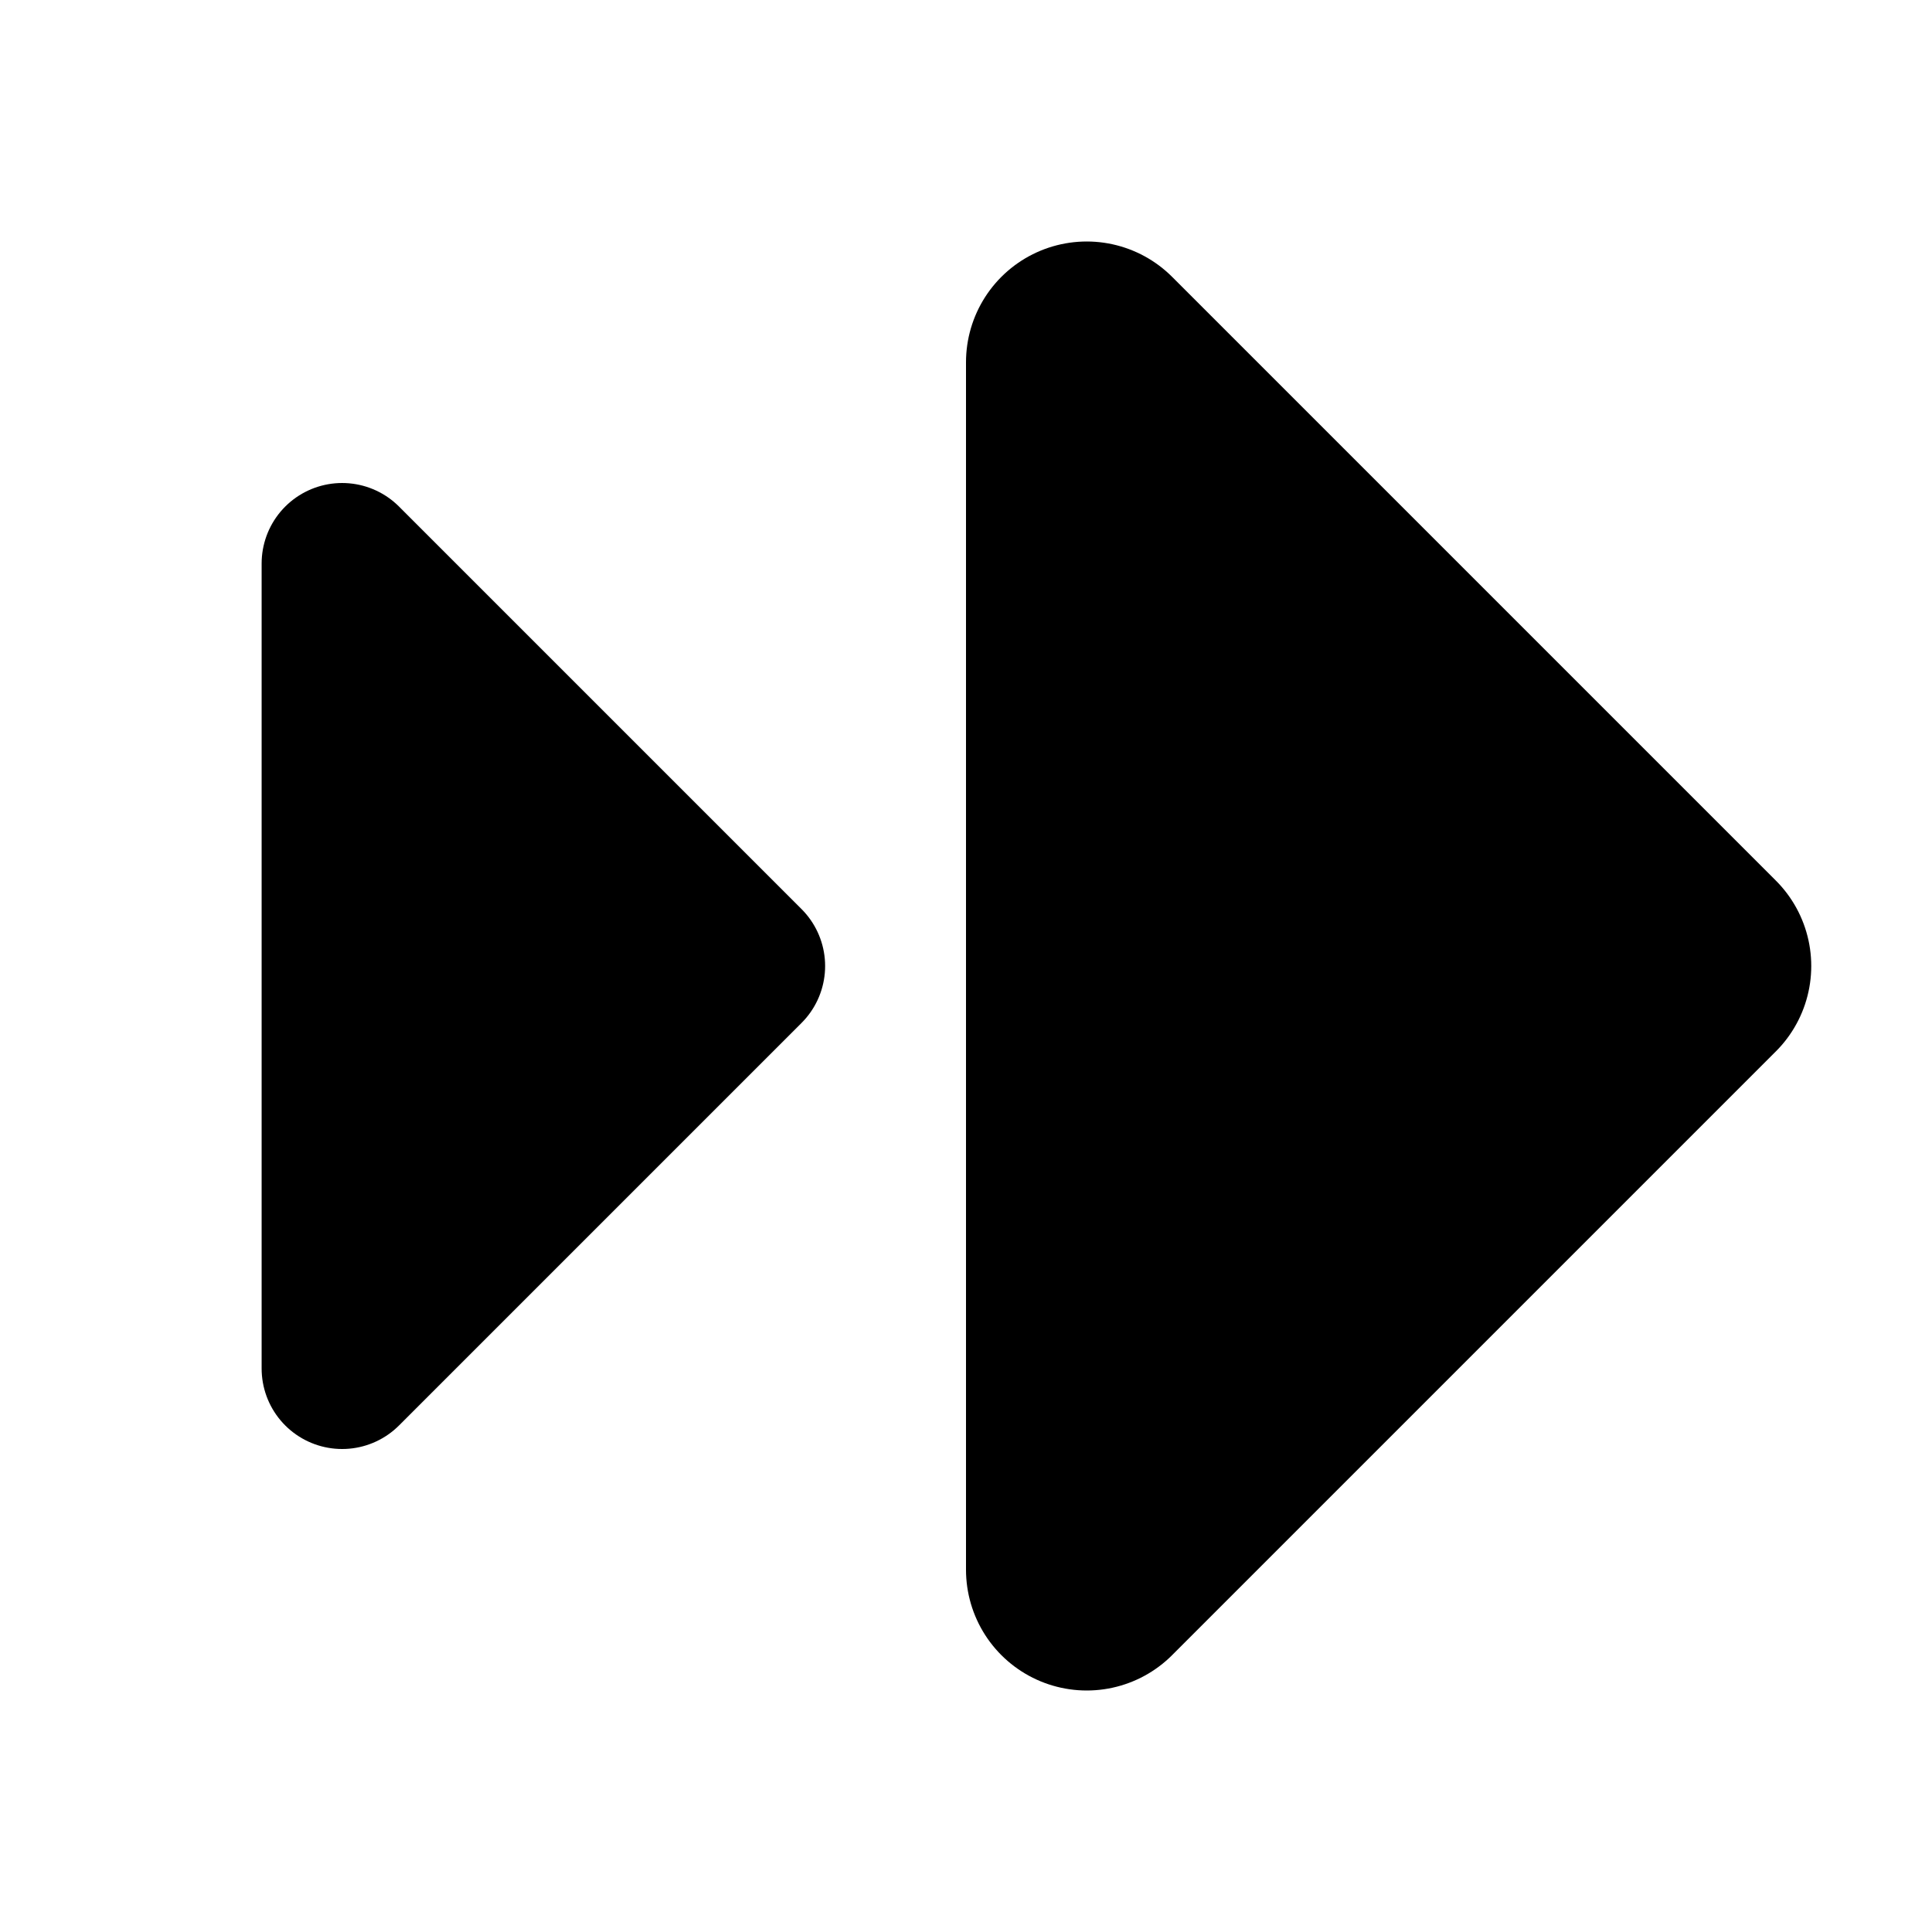
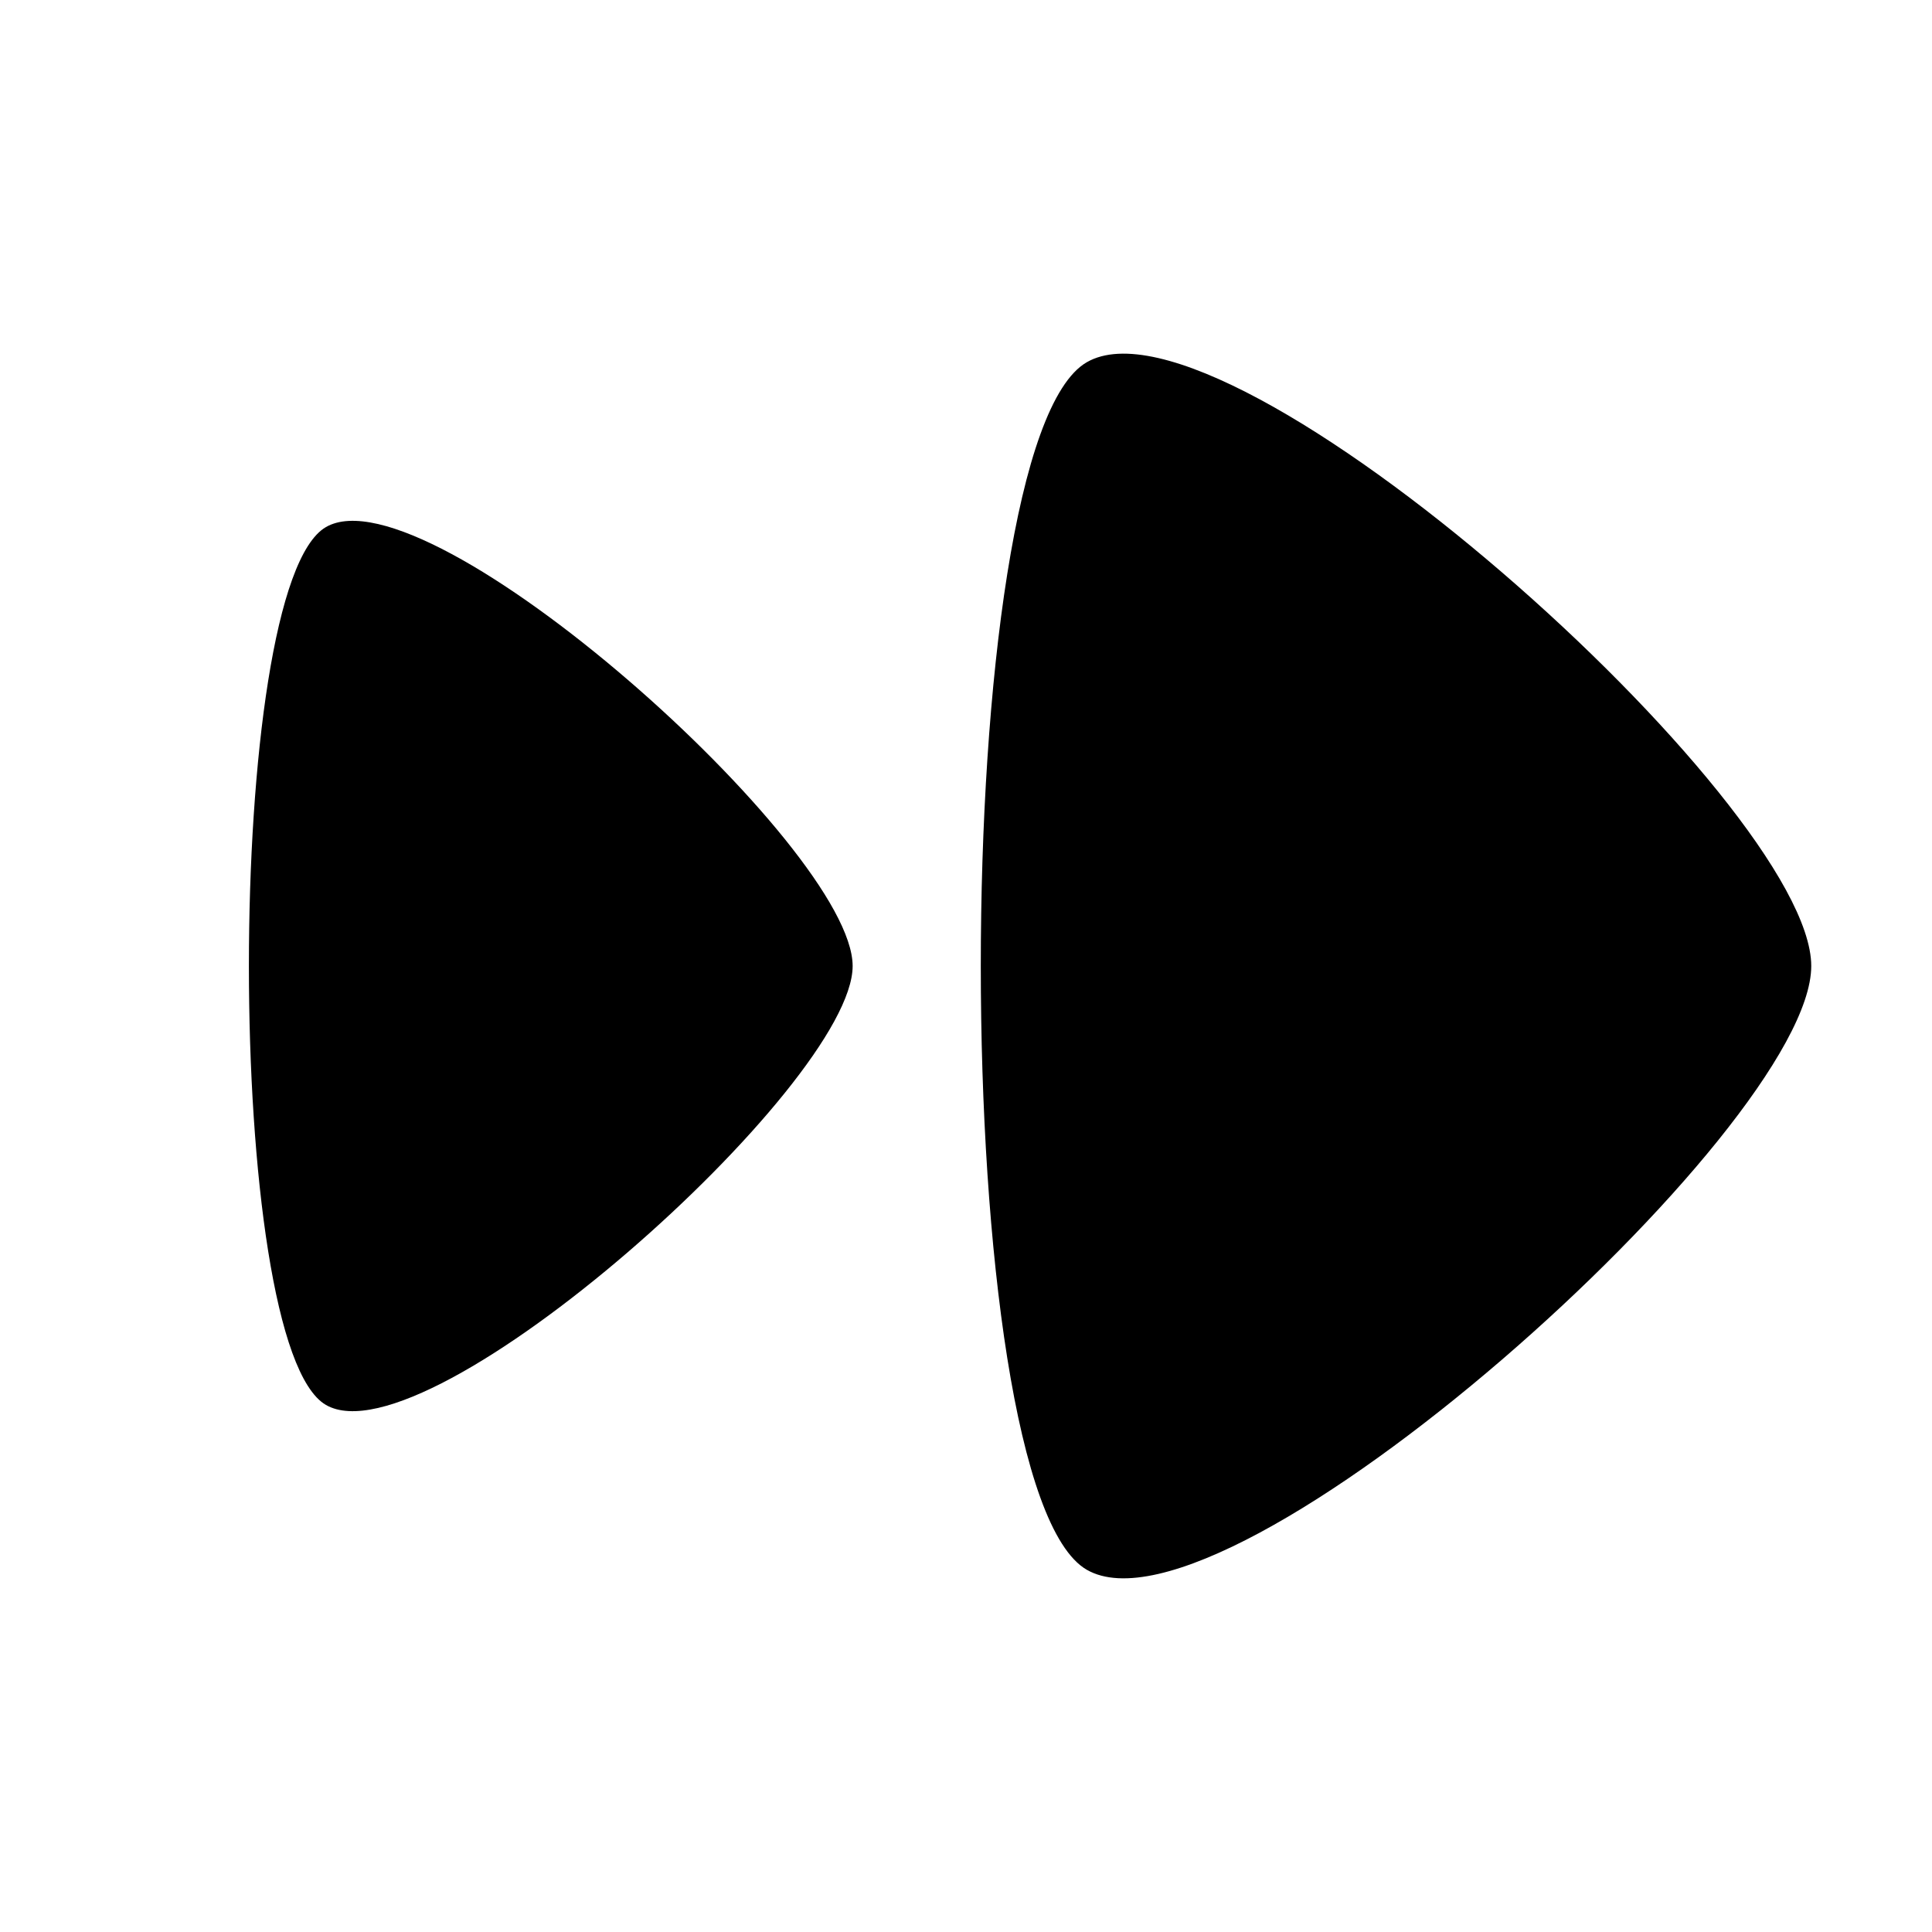
<svg xmlns="http://www.w3.org/2000/svg" width="128" height="128" id="svg2" version="1.1">
  <defs id="defs4">
    <pattern patternUnits="userSpaceOnUse" width="72" height="112" patternTransform="translate(64,916.3622)" id="pattern3607">
      <path style="fill:#000000;fill-opacity:1;stroke:#000000;stroke-width:16;stroke-linecap:round;stroke-linejoin:round;stroke-miterlimit:4;stroke-opacity:1;stroke-dasharray:none" d="M 8,56 48,8 64,8 24,56 l 40,48 -16,0 L 8,56 z" id="path3602" />
    </pattern>
  </defs>
  <g id="layer1" transform="translate(0,-924.3622)">
-     <path style="fill:#000000;fill-opacity:1;fill-rule:nonzero;stroke:#000000;stroke-width:16;stroke-linecap:round;stroke-linejoin:round;stroke-miterlimit:4;stroke-opacity:1" d="m 72,948.362 0,80 40,-40 -40,-40 z" id="rect4720" />
-     <path id="path4728" d="m 22.667,961.696 0,53.333 26.666,-26.666 -26.666,-26.666 z" style="fill:#000000;fill-opacity:1;fill-rule:nonzero;stroke:#000000;stroke-width:10.667;stroke-linecap:round;stroke-linejoin:round;stroke-miterlimit:4;stroke-opacity:1" />
+     <path style="fill:#000000;fill-opacity:1;fill-rule:nonzero;stroke:none" d="m 120,988.362 c 0,-10.808 -38.64,-45.404 -48,-40 -9.36,5.404 -9.36,74.596 0,80 9.36,5.404 48,-29.192 48,-40 z" id="path4861" />
+     <path id="path4866" d="m 56.49,988.362 c -1e-6,-7.857 -28.092,-33.009 -34.896,-29.08 -6.805,3.929 -6.805,54.232 0,58.161 6.805,3.929 34.896,-21.223 34.896,-29.08 z" style="fill:#000000;fill-opacity:1;fill-rule:nonzero;stroke:none" />
  </g>
</svg>
